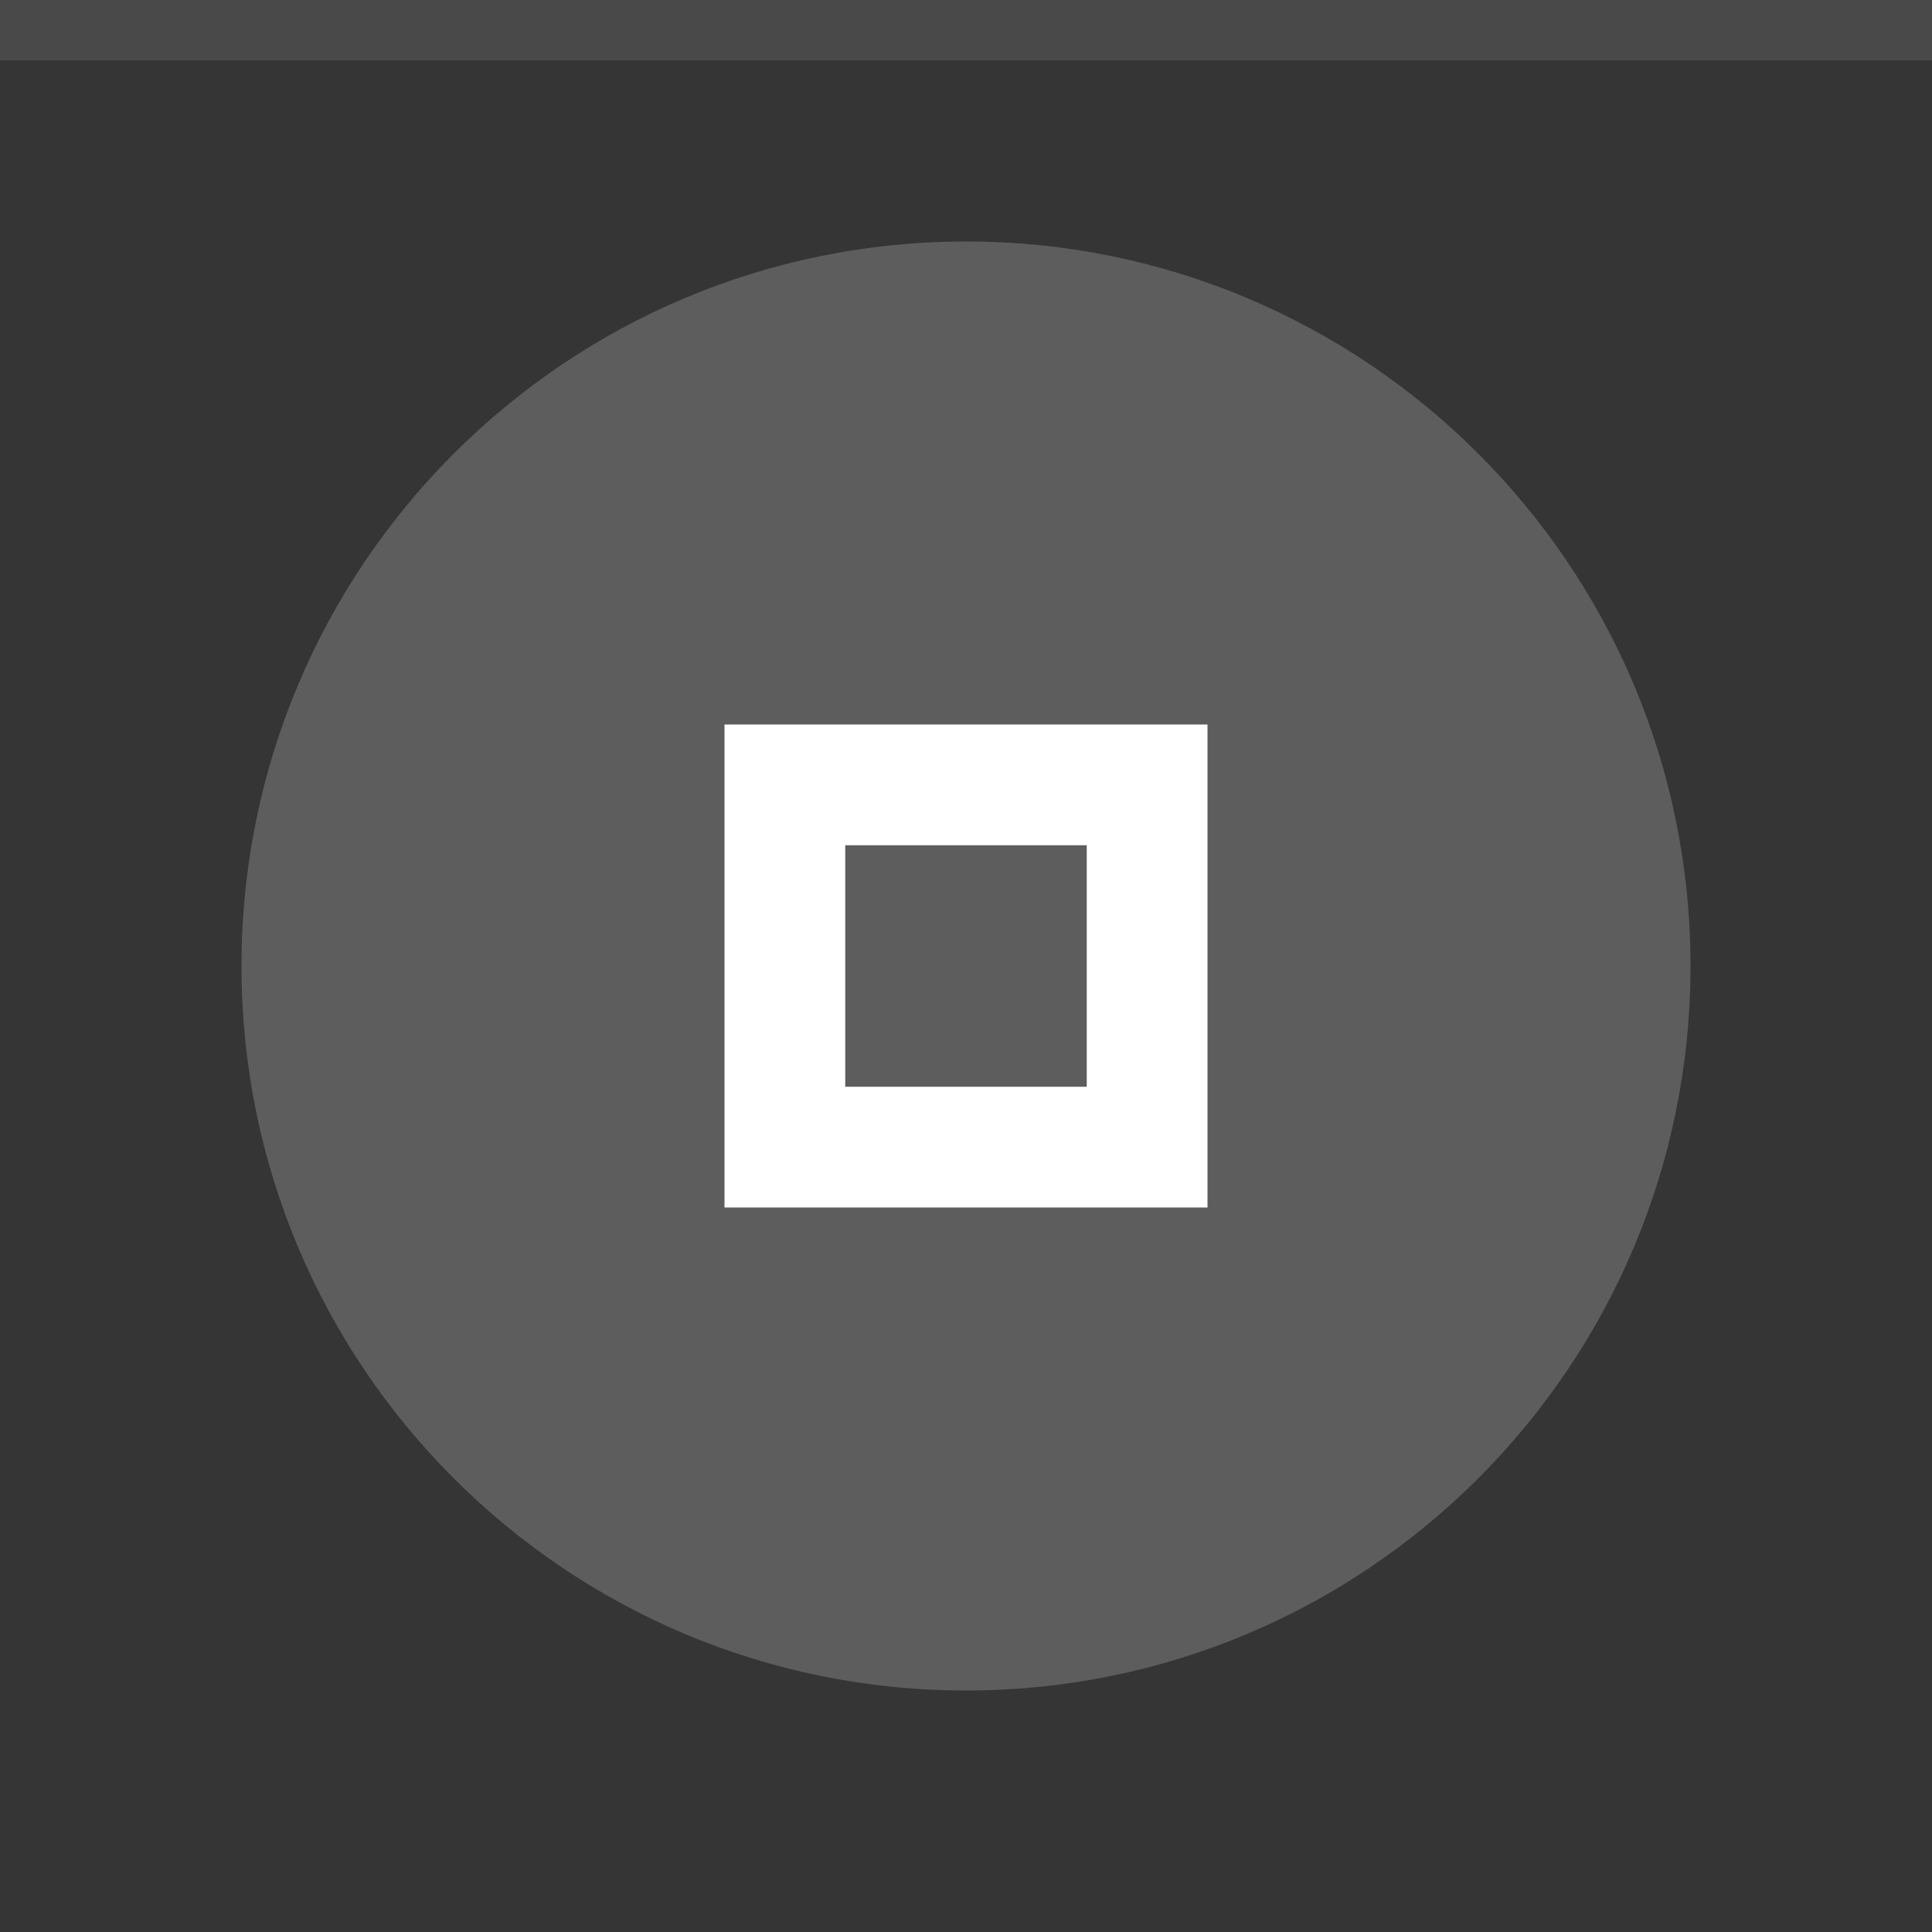
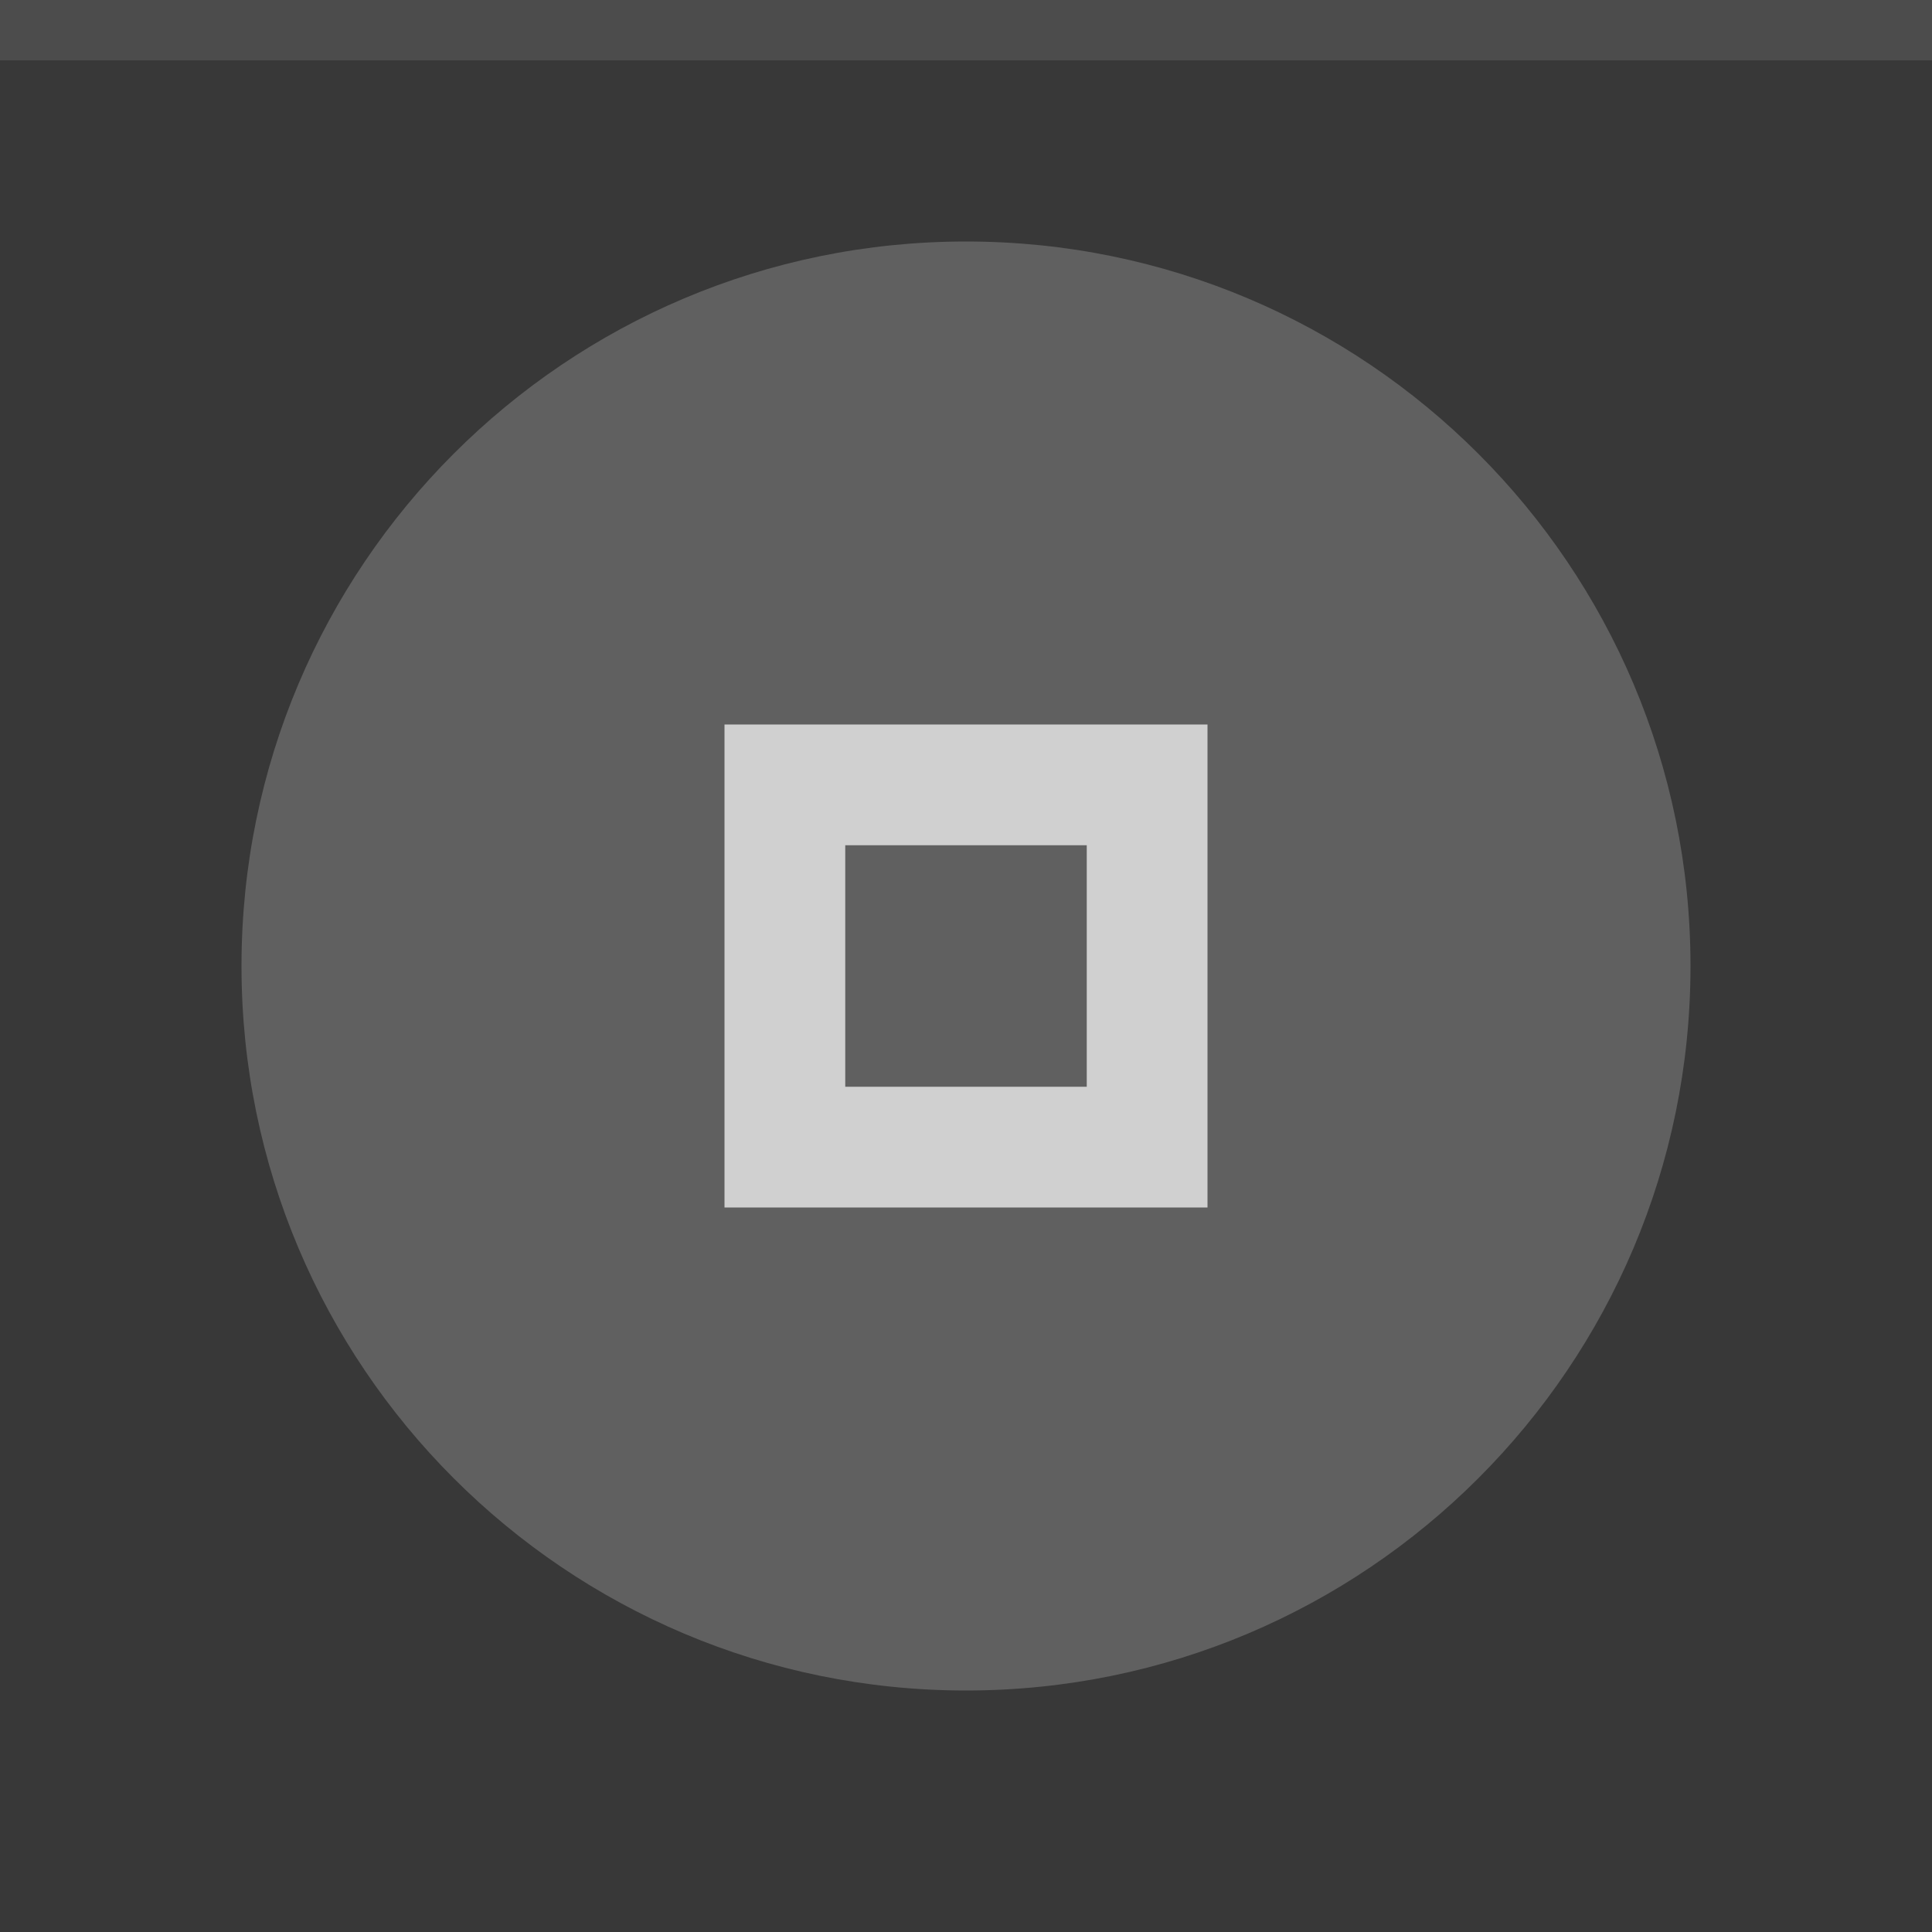
<svg xmlns="http://www.w3.org/2000/svg" width="32" height="32" viewBox="0 0 32 32">
-   <rect width="32" height="32" fill="#353535" />
-   <rect width="32" height="1" fill="#FFFFFF" fill-opacity="0.1" />
-   <g fill="#FFFFFF">
-     <circle cx="16" cy="16" r="12" opacity="0.2" />
-     <path d="m12 12v8h8v-8zm2 2h4v4h-4z" />
+   <rect width="32" height="32" fill="#383838" />
+   <rect width="32" height="1" fill="#ffffff" fill-opacity=".1" />
+   <g fill="#ffffff">
+     <circle cx="16" cy="16" r="12" opacity=".2" />
+     <path d="m12 12v8h8v-8zm2 2h4v4h-4z" opacity=".7" />
  </g>
</svg>
